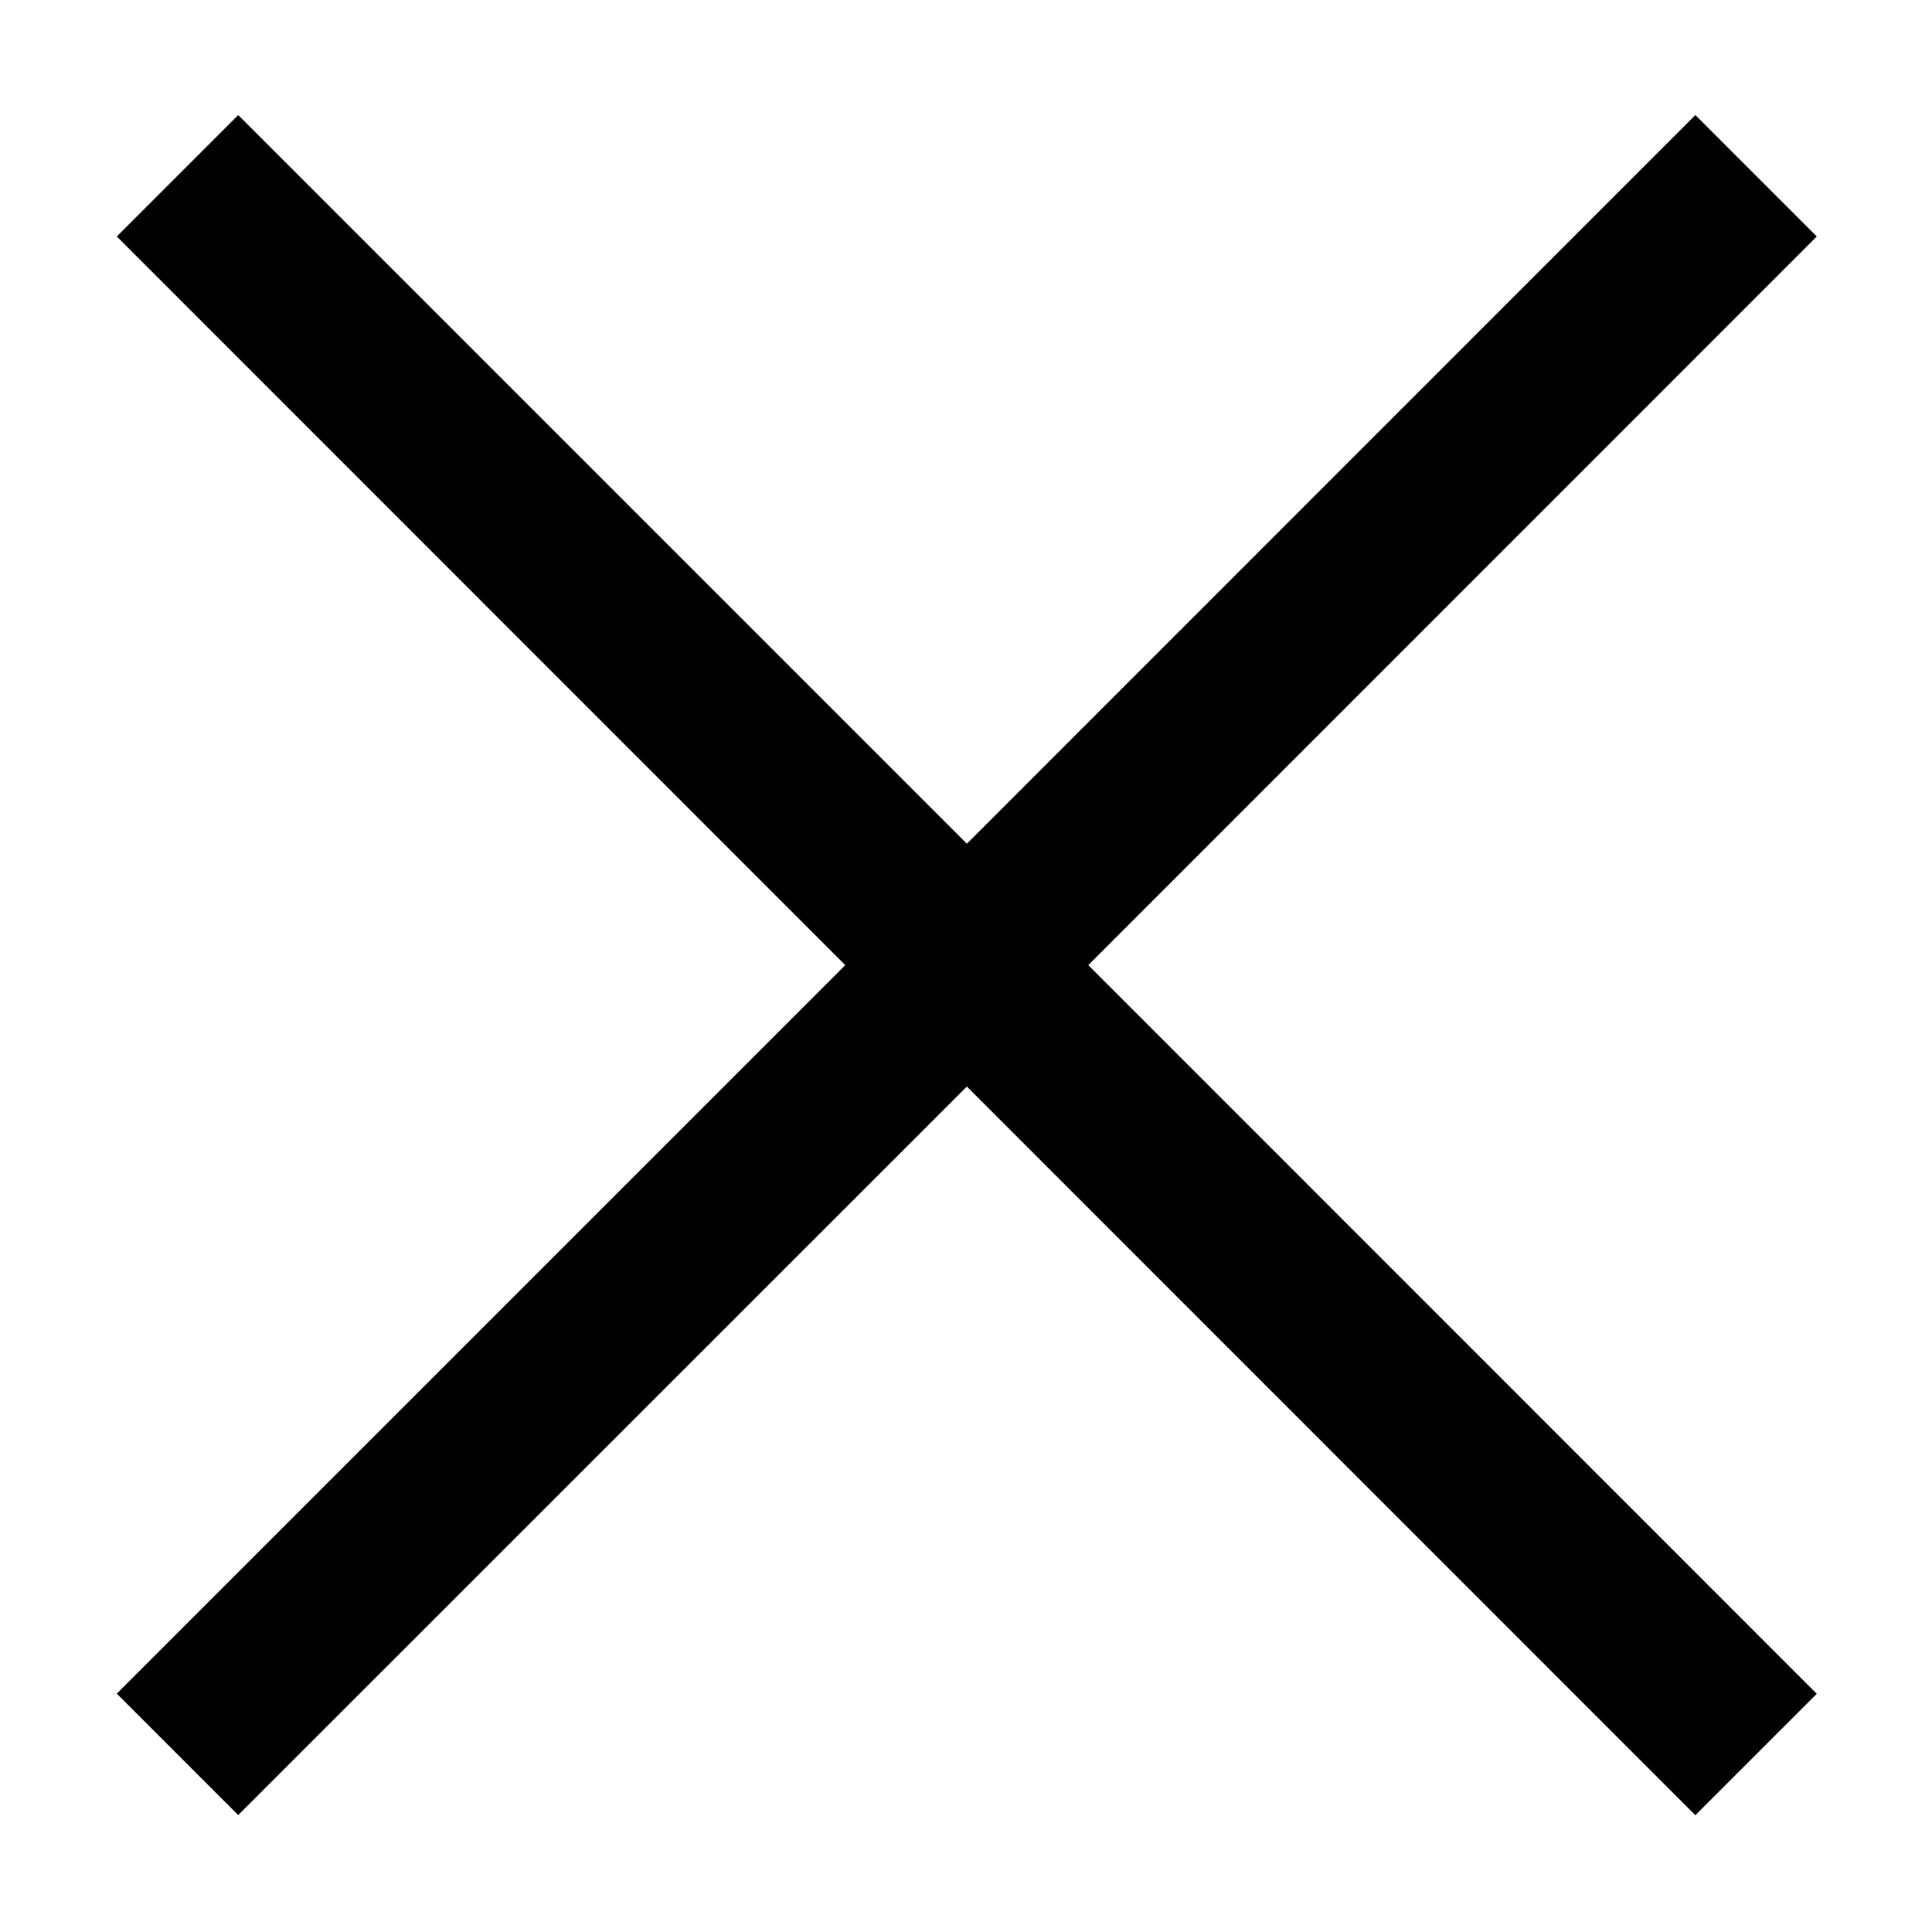
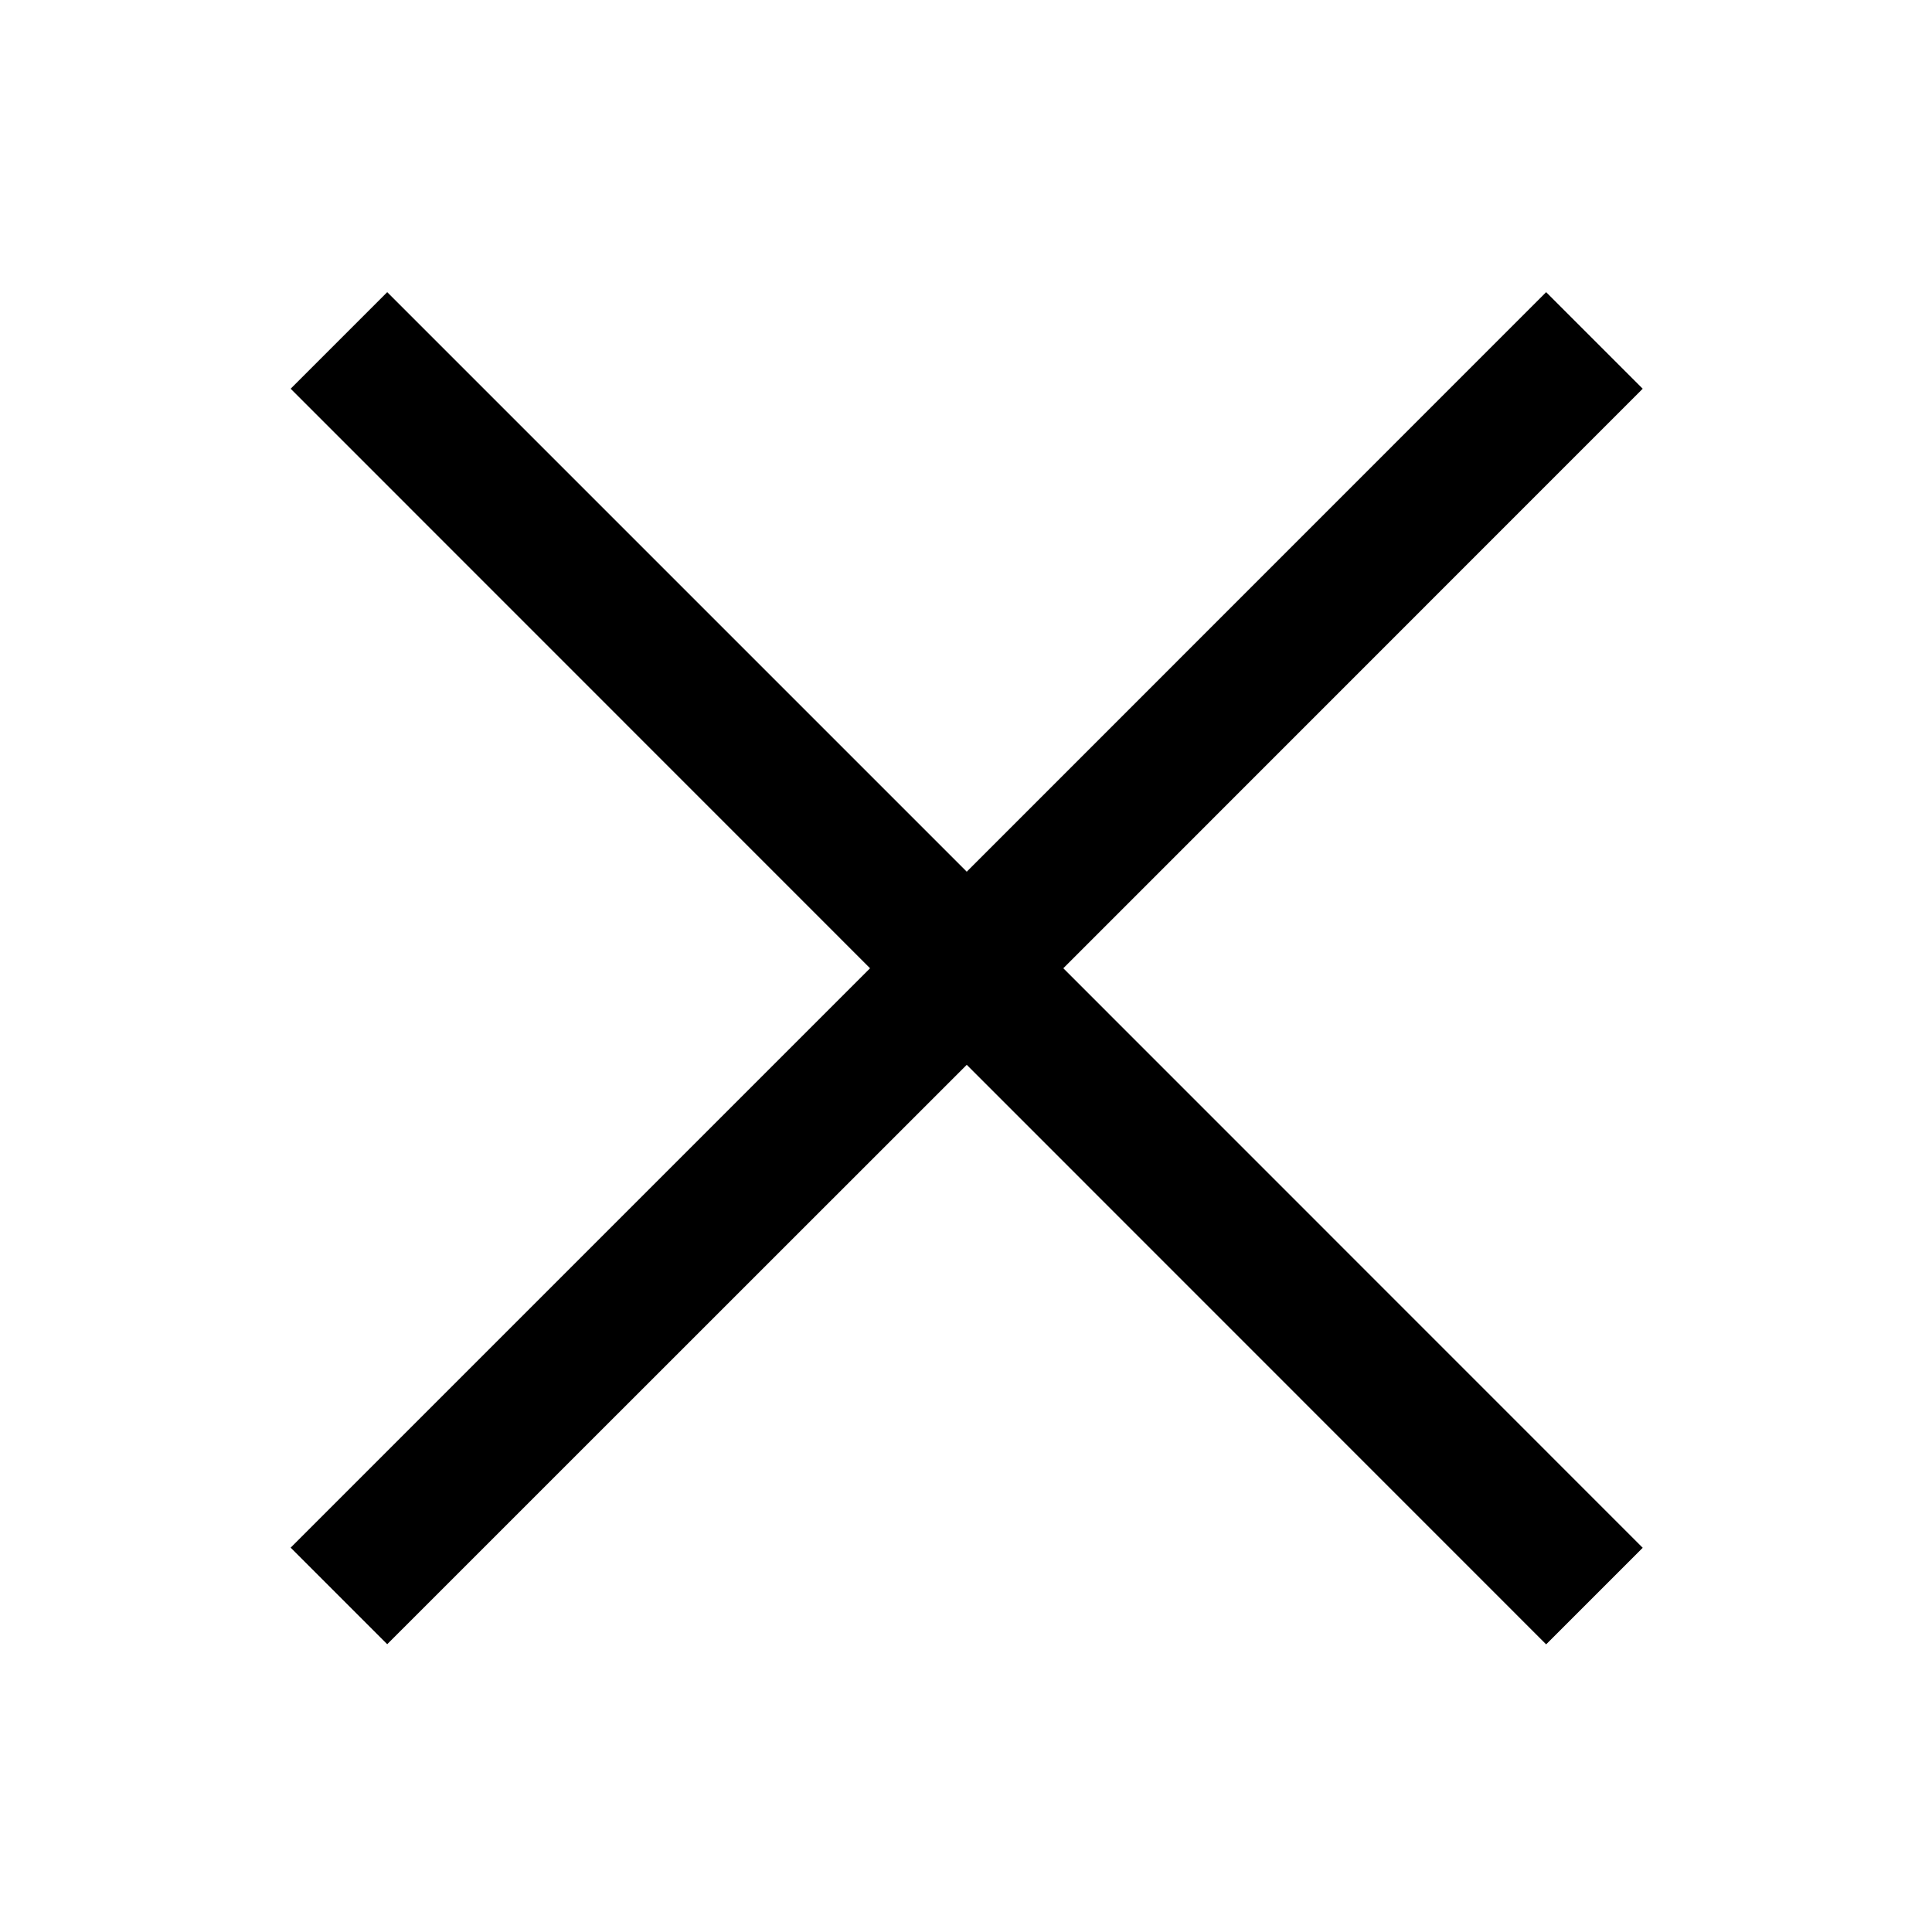
- <svg xmlns="http://www.w3.org/2000/svg" fill="none" version="1.1" width="1em" height="1em" viewBox="4.32 4.33 11.25 11.25">
+ <svg xmlns="http://www.w3.org/2000/svg" fill="none" version="1.1" width="1em" height="1em" viewBox="2.872 2.861 14.145 14.145">
  <path d="M10.657,9.95L14.899,5.707L14.192,5L9.95,9.243L5.707,5L5,5.707L9.242,9.95L5,14.192L5.707,14.899L9.95,10.657L14.192,14.9L14.899,14.193L10.657,9.95Z" fill-rule="evenodd" fill="currentColor" fill-opacity="1" />
</svg>
